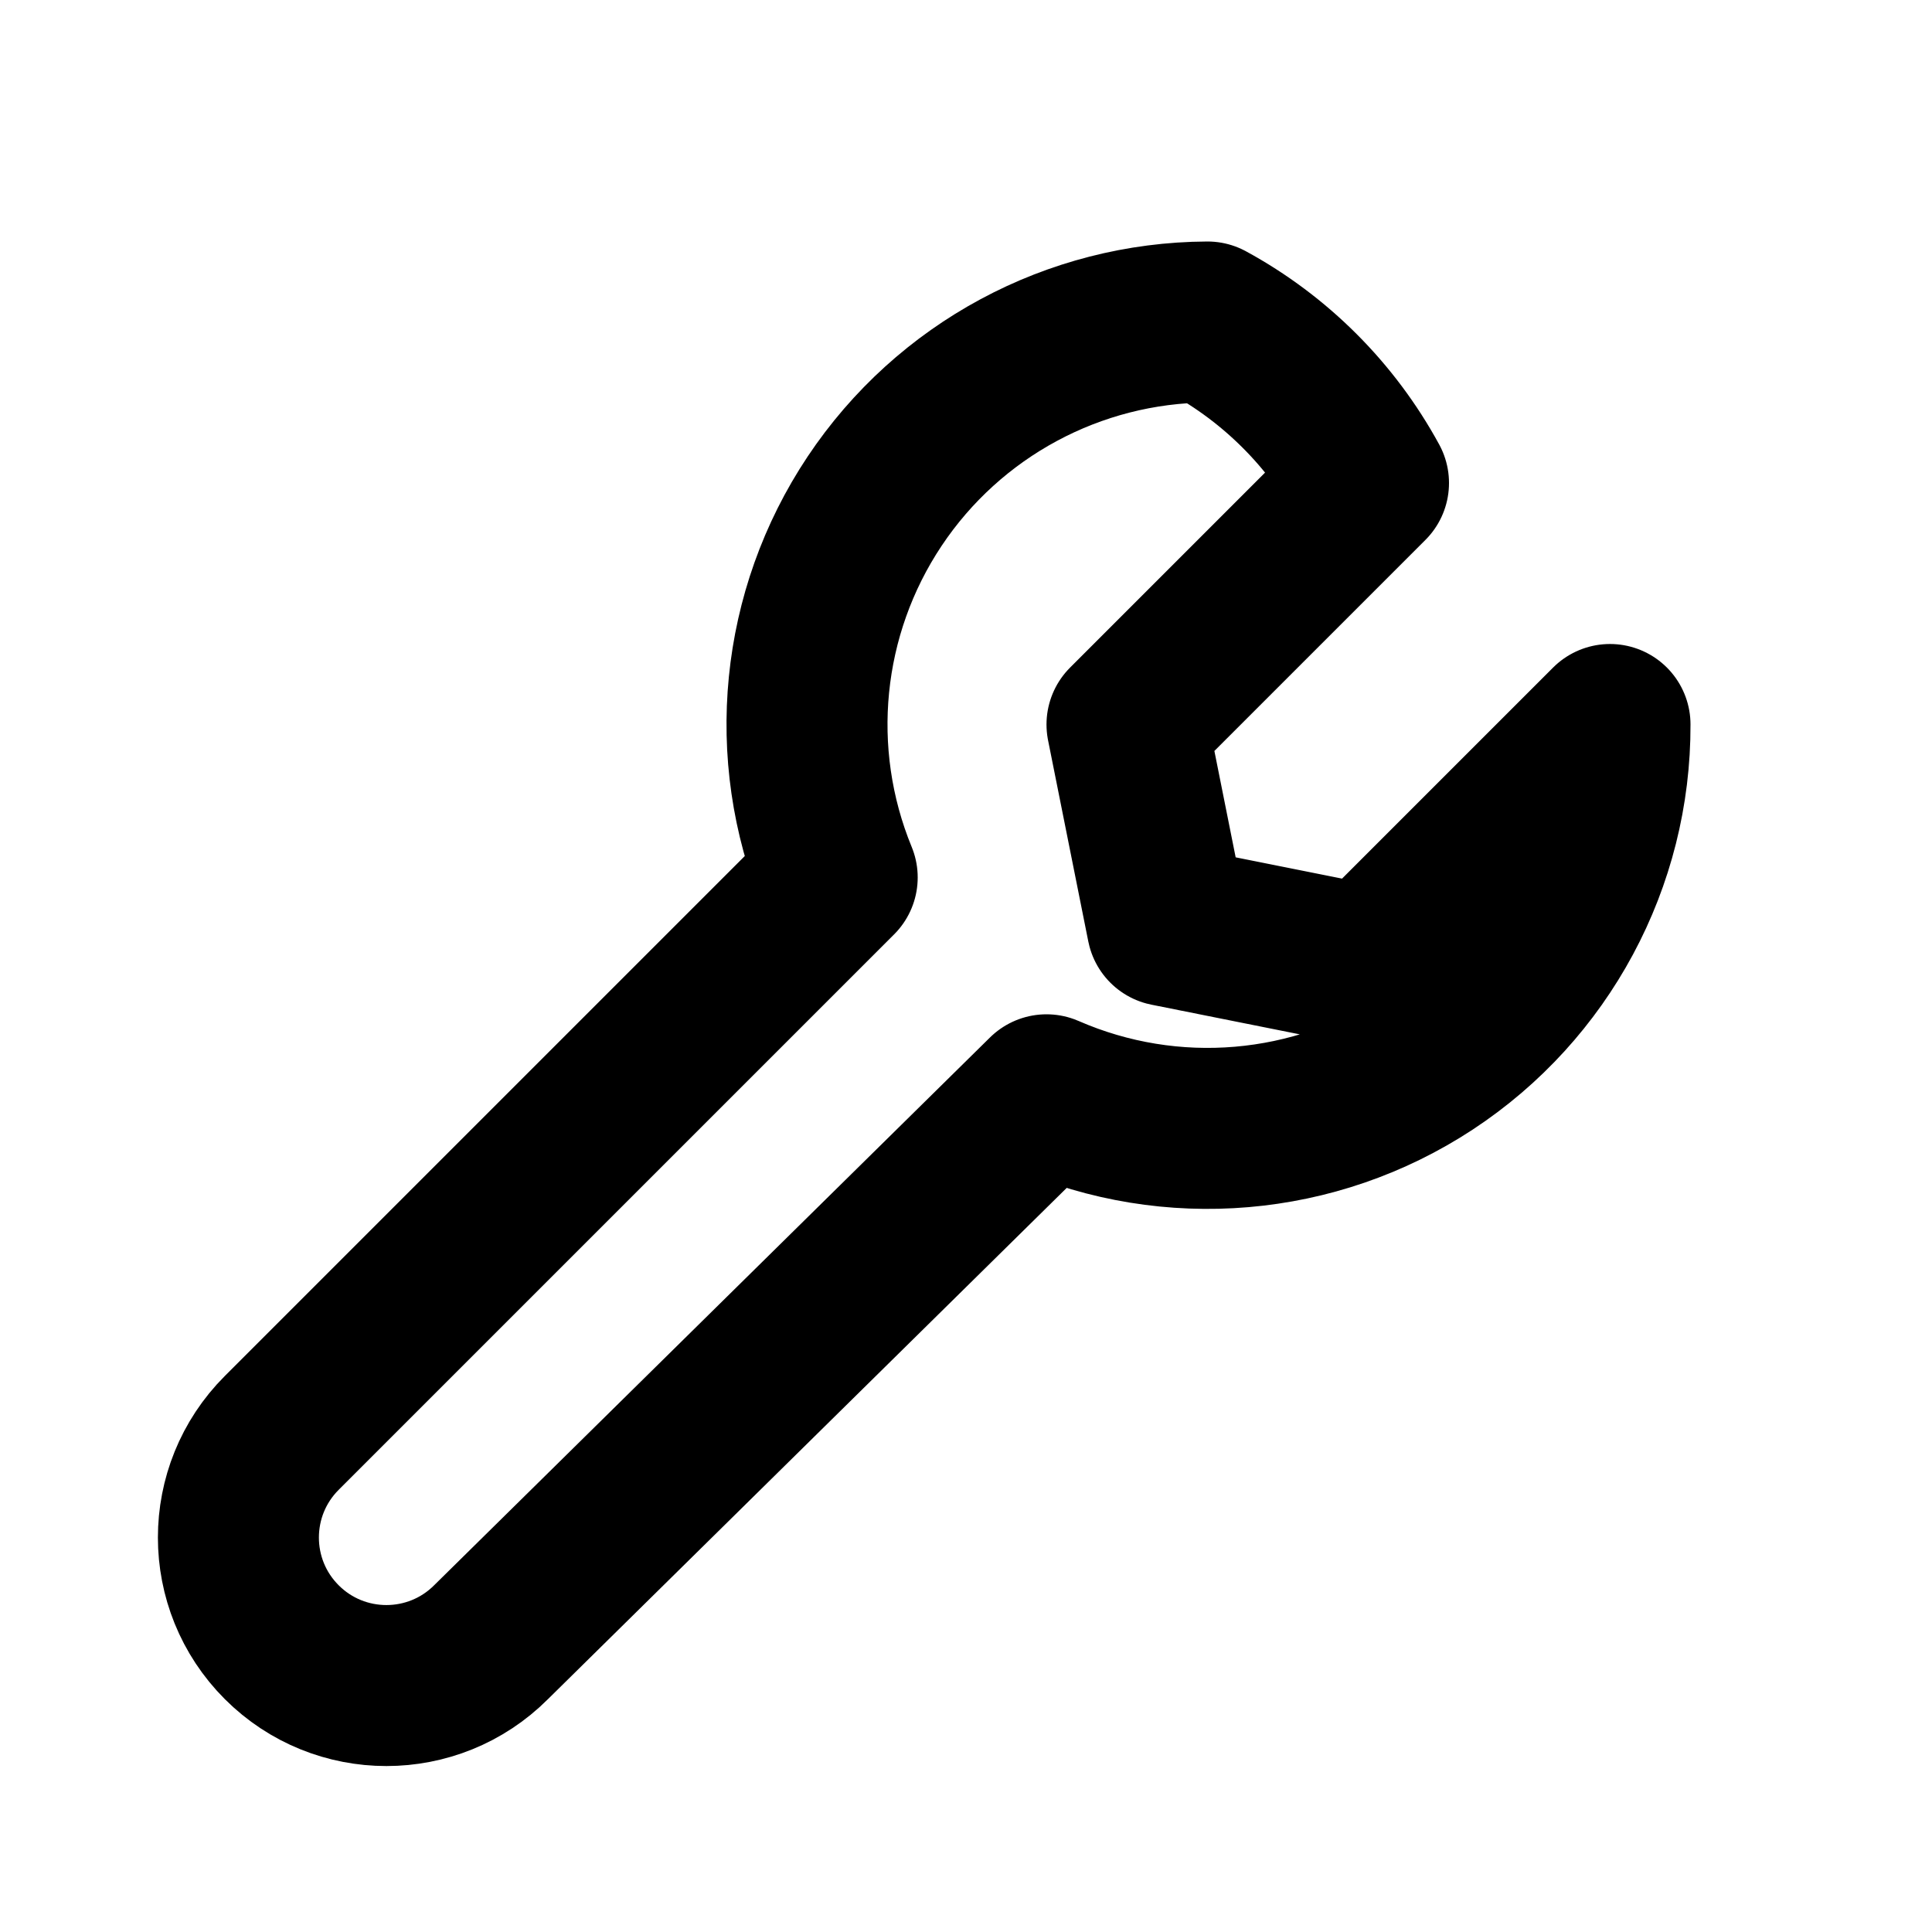
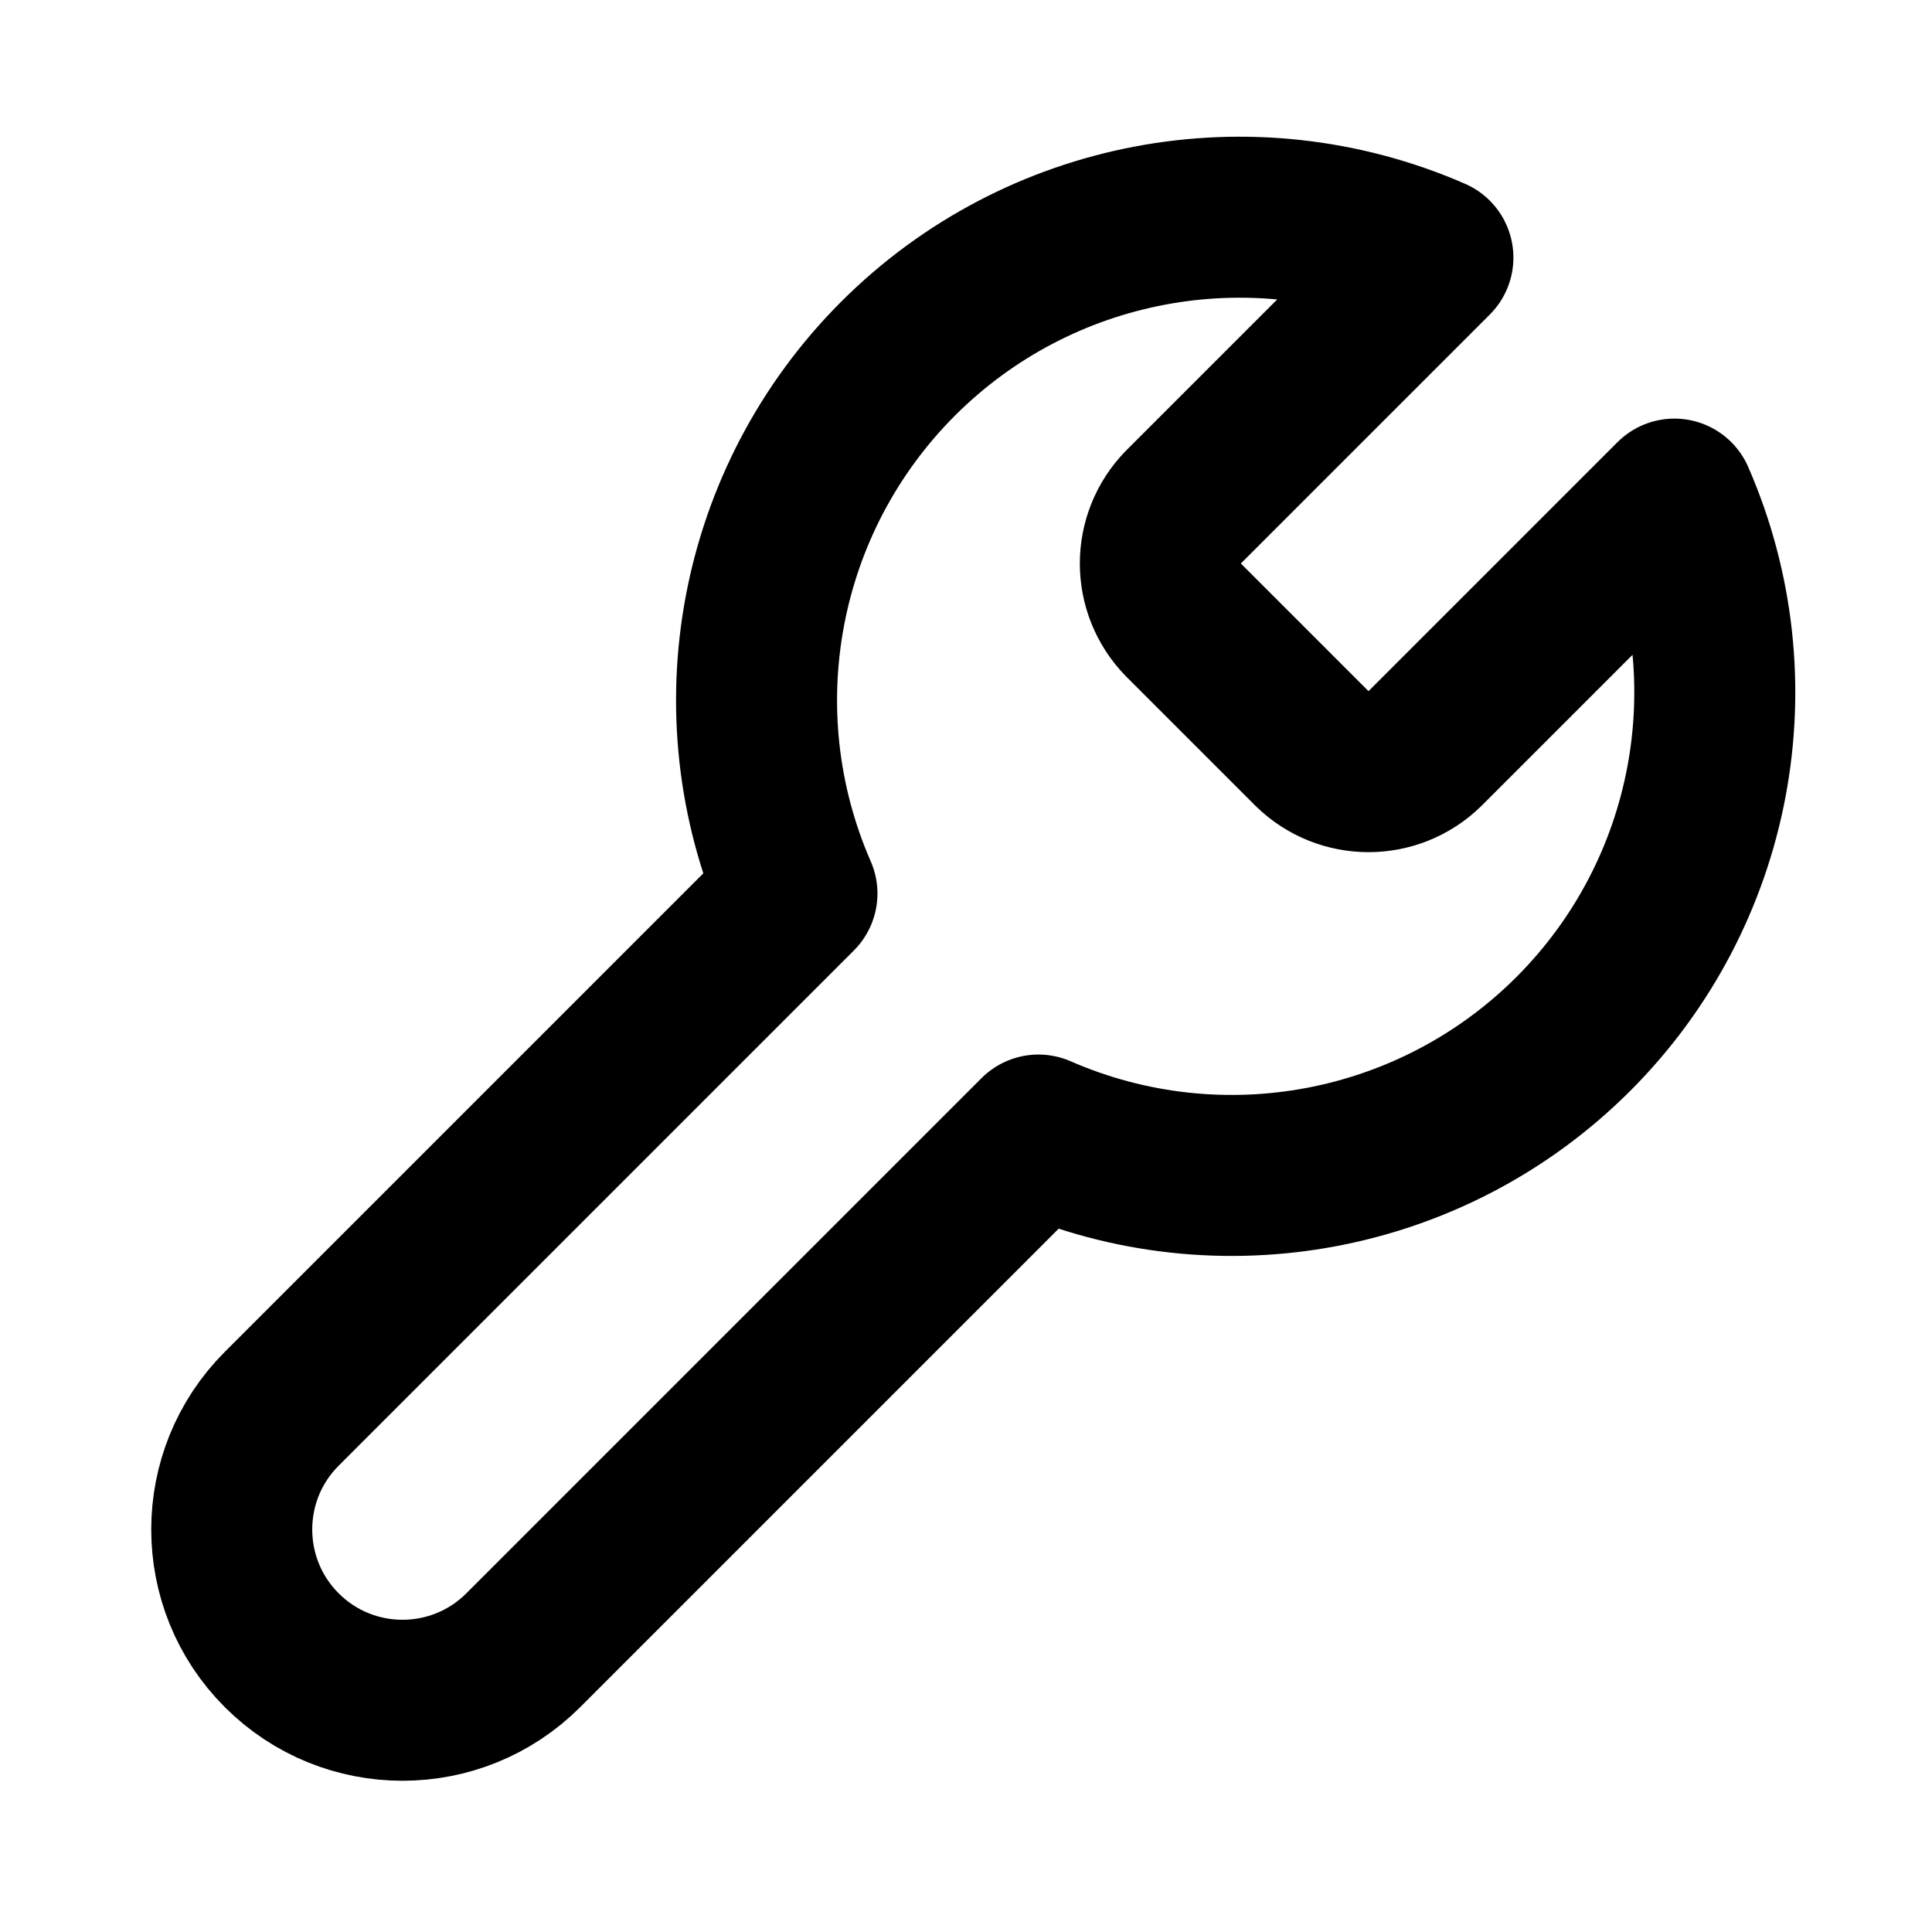
<svg xmlns="http://www.w3.org/2000/svg" width="24" height="24" viewBox="0 0 24 24" fill="none" stroke="currentColor" stroke-width="2" stroke-linecap="round" stroke-linejoin="round">
-   <path d="M15 4a5 5 0 0 0-4.6 6.9L3.5 17.8a1.8 1.8 0 0 0 2.6 2.6l6.9-6.8A5 5 0 0 0 20 9l-3 3-2.5-.5L14 9l3-3a5 5 0 0 0-2-2z" />
+   <path d="M14.7 6.3a1 1 0 0 0 0 1.4l1.6 1.6a1 1 0 0 0 1.4 0l3.1-3.1a6 6 0 0 1-7.9 7.9l-6.4 6.4a2.12 2.12 0 0 1-3-3l6.4-6.4a6 6 0 0 1 7.9-7.9z" />
</svg>
